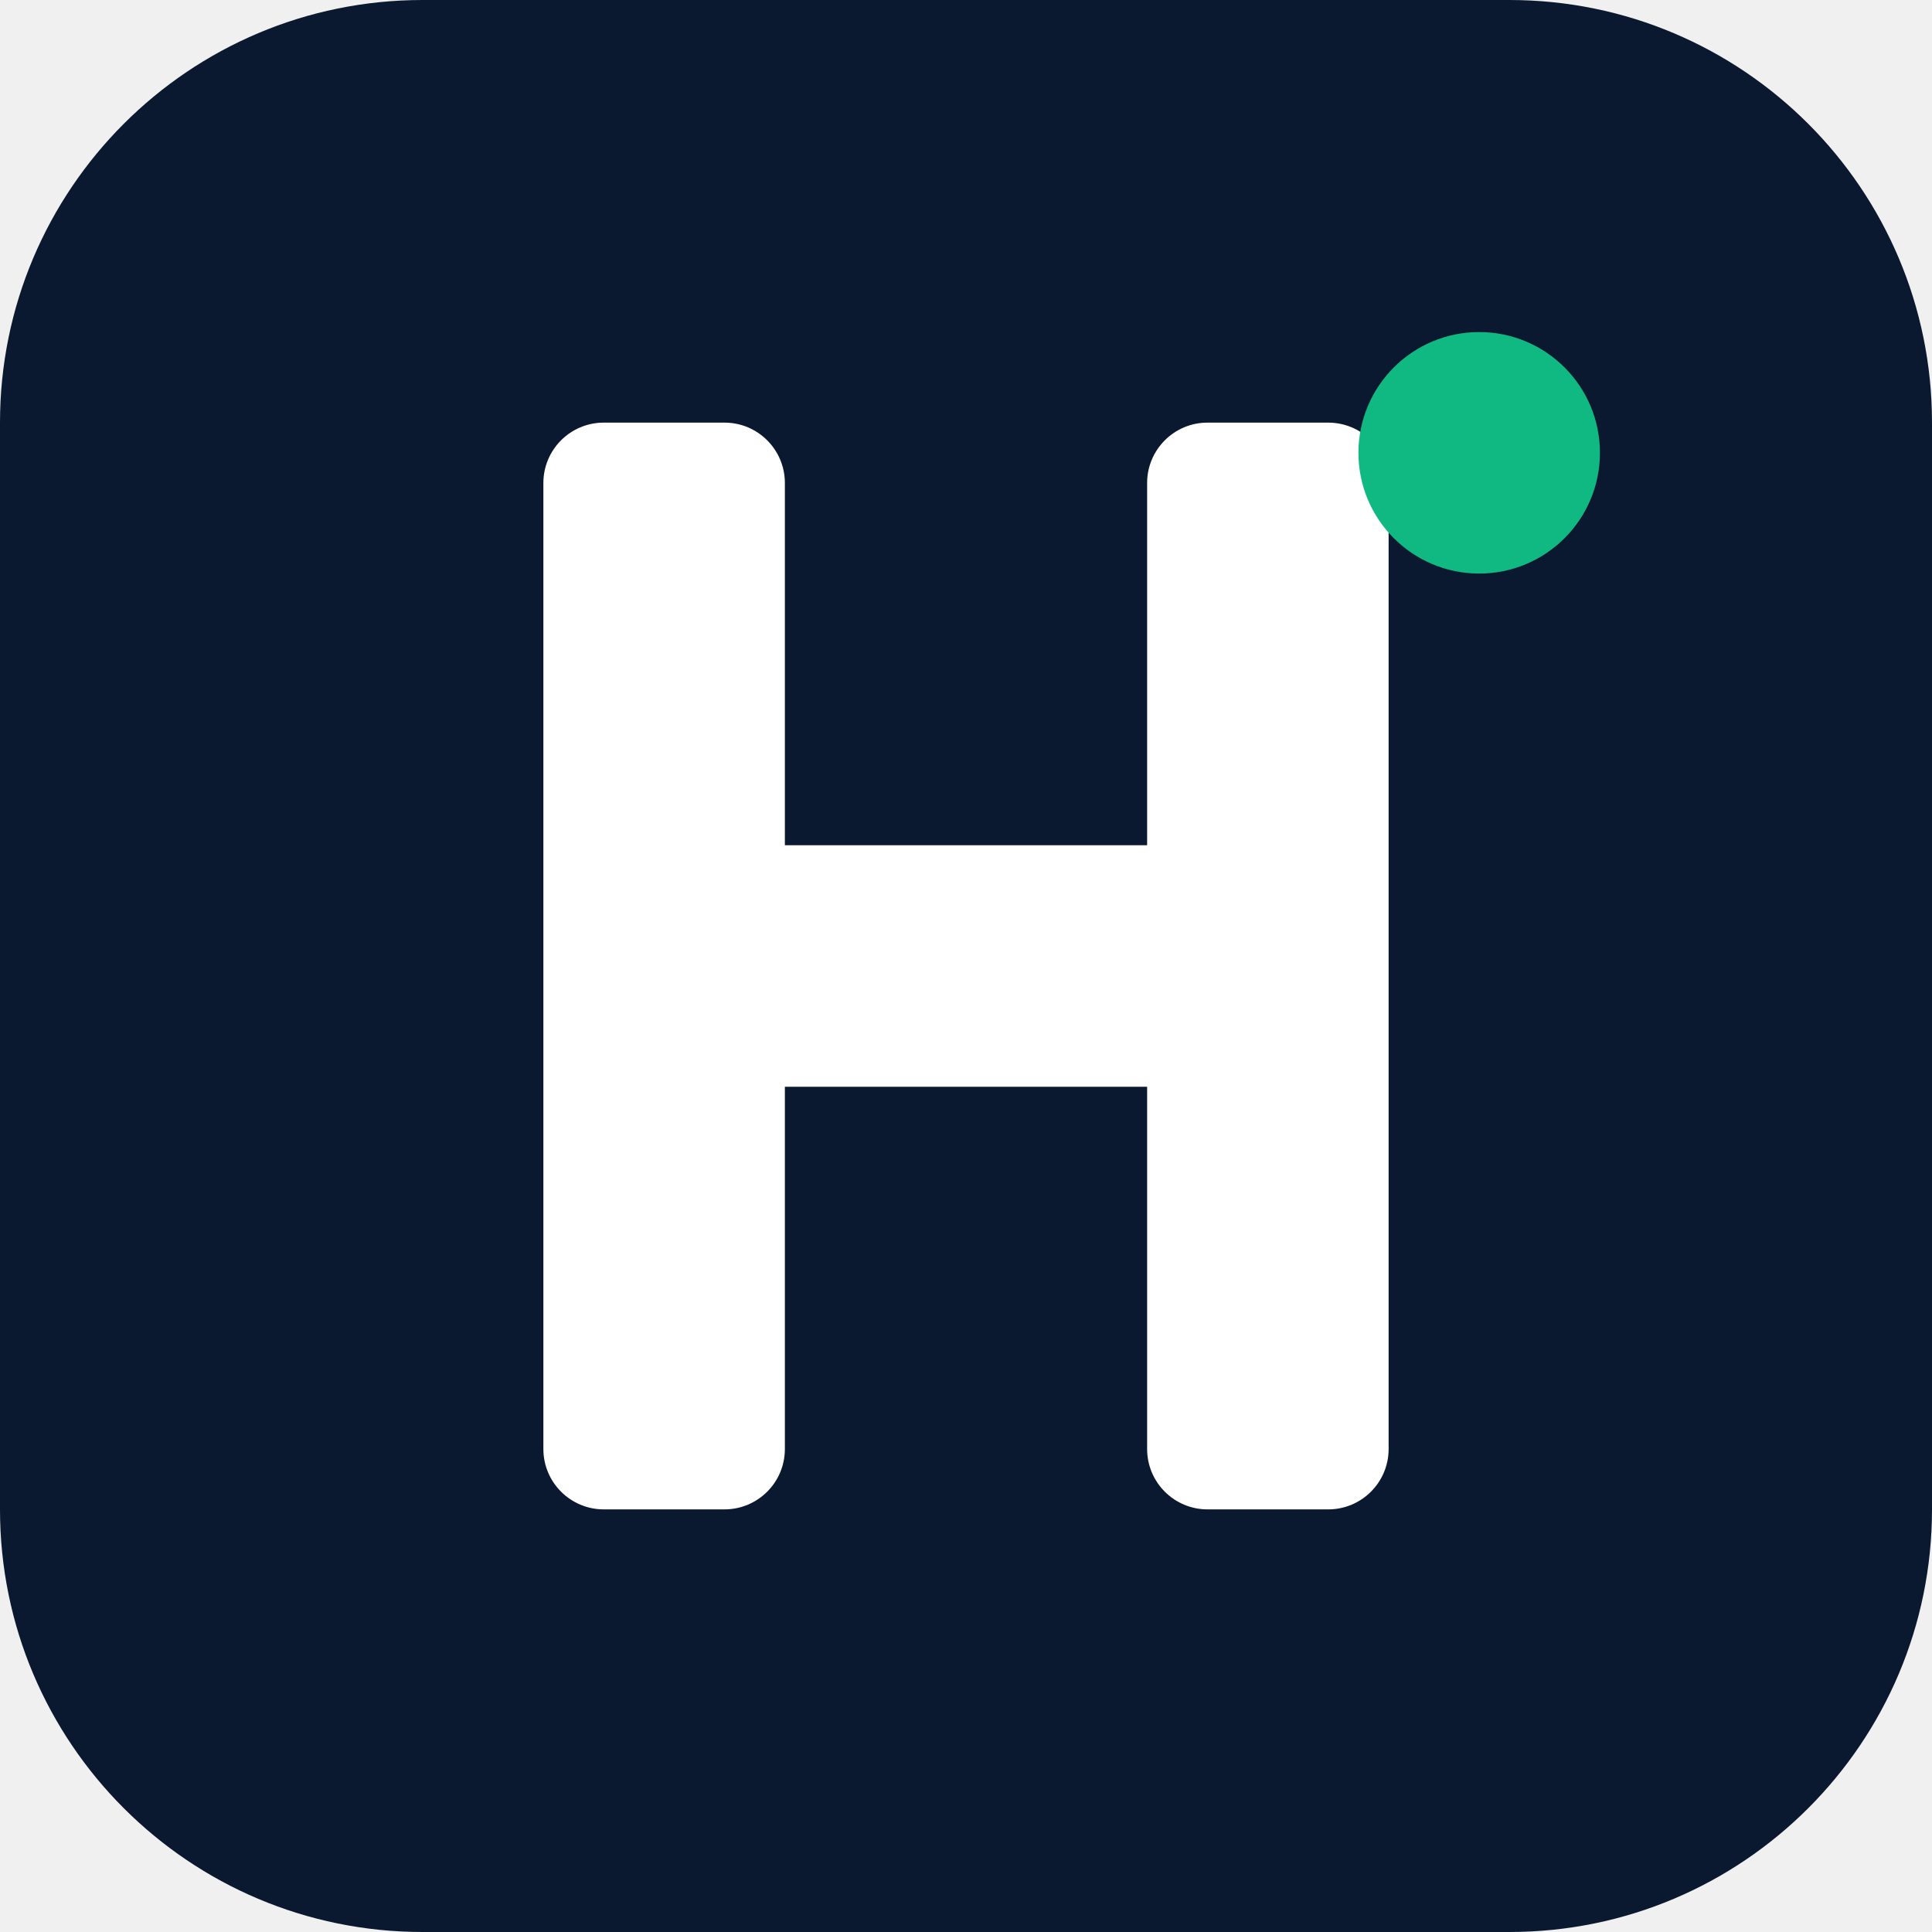
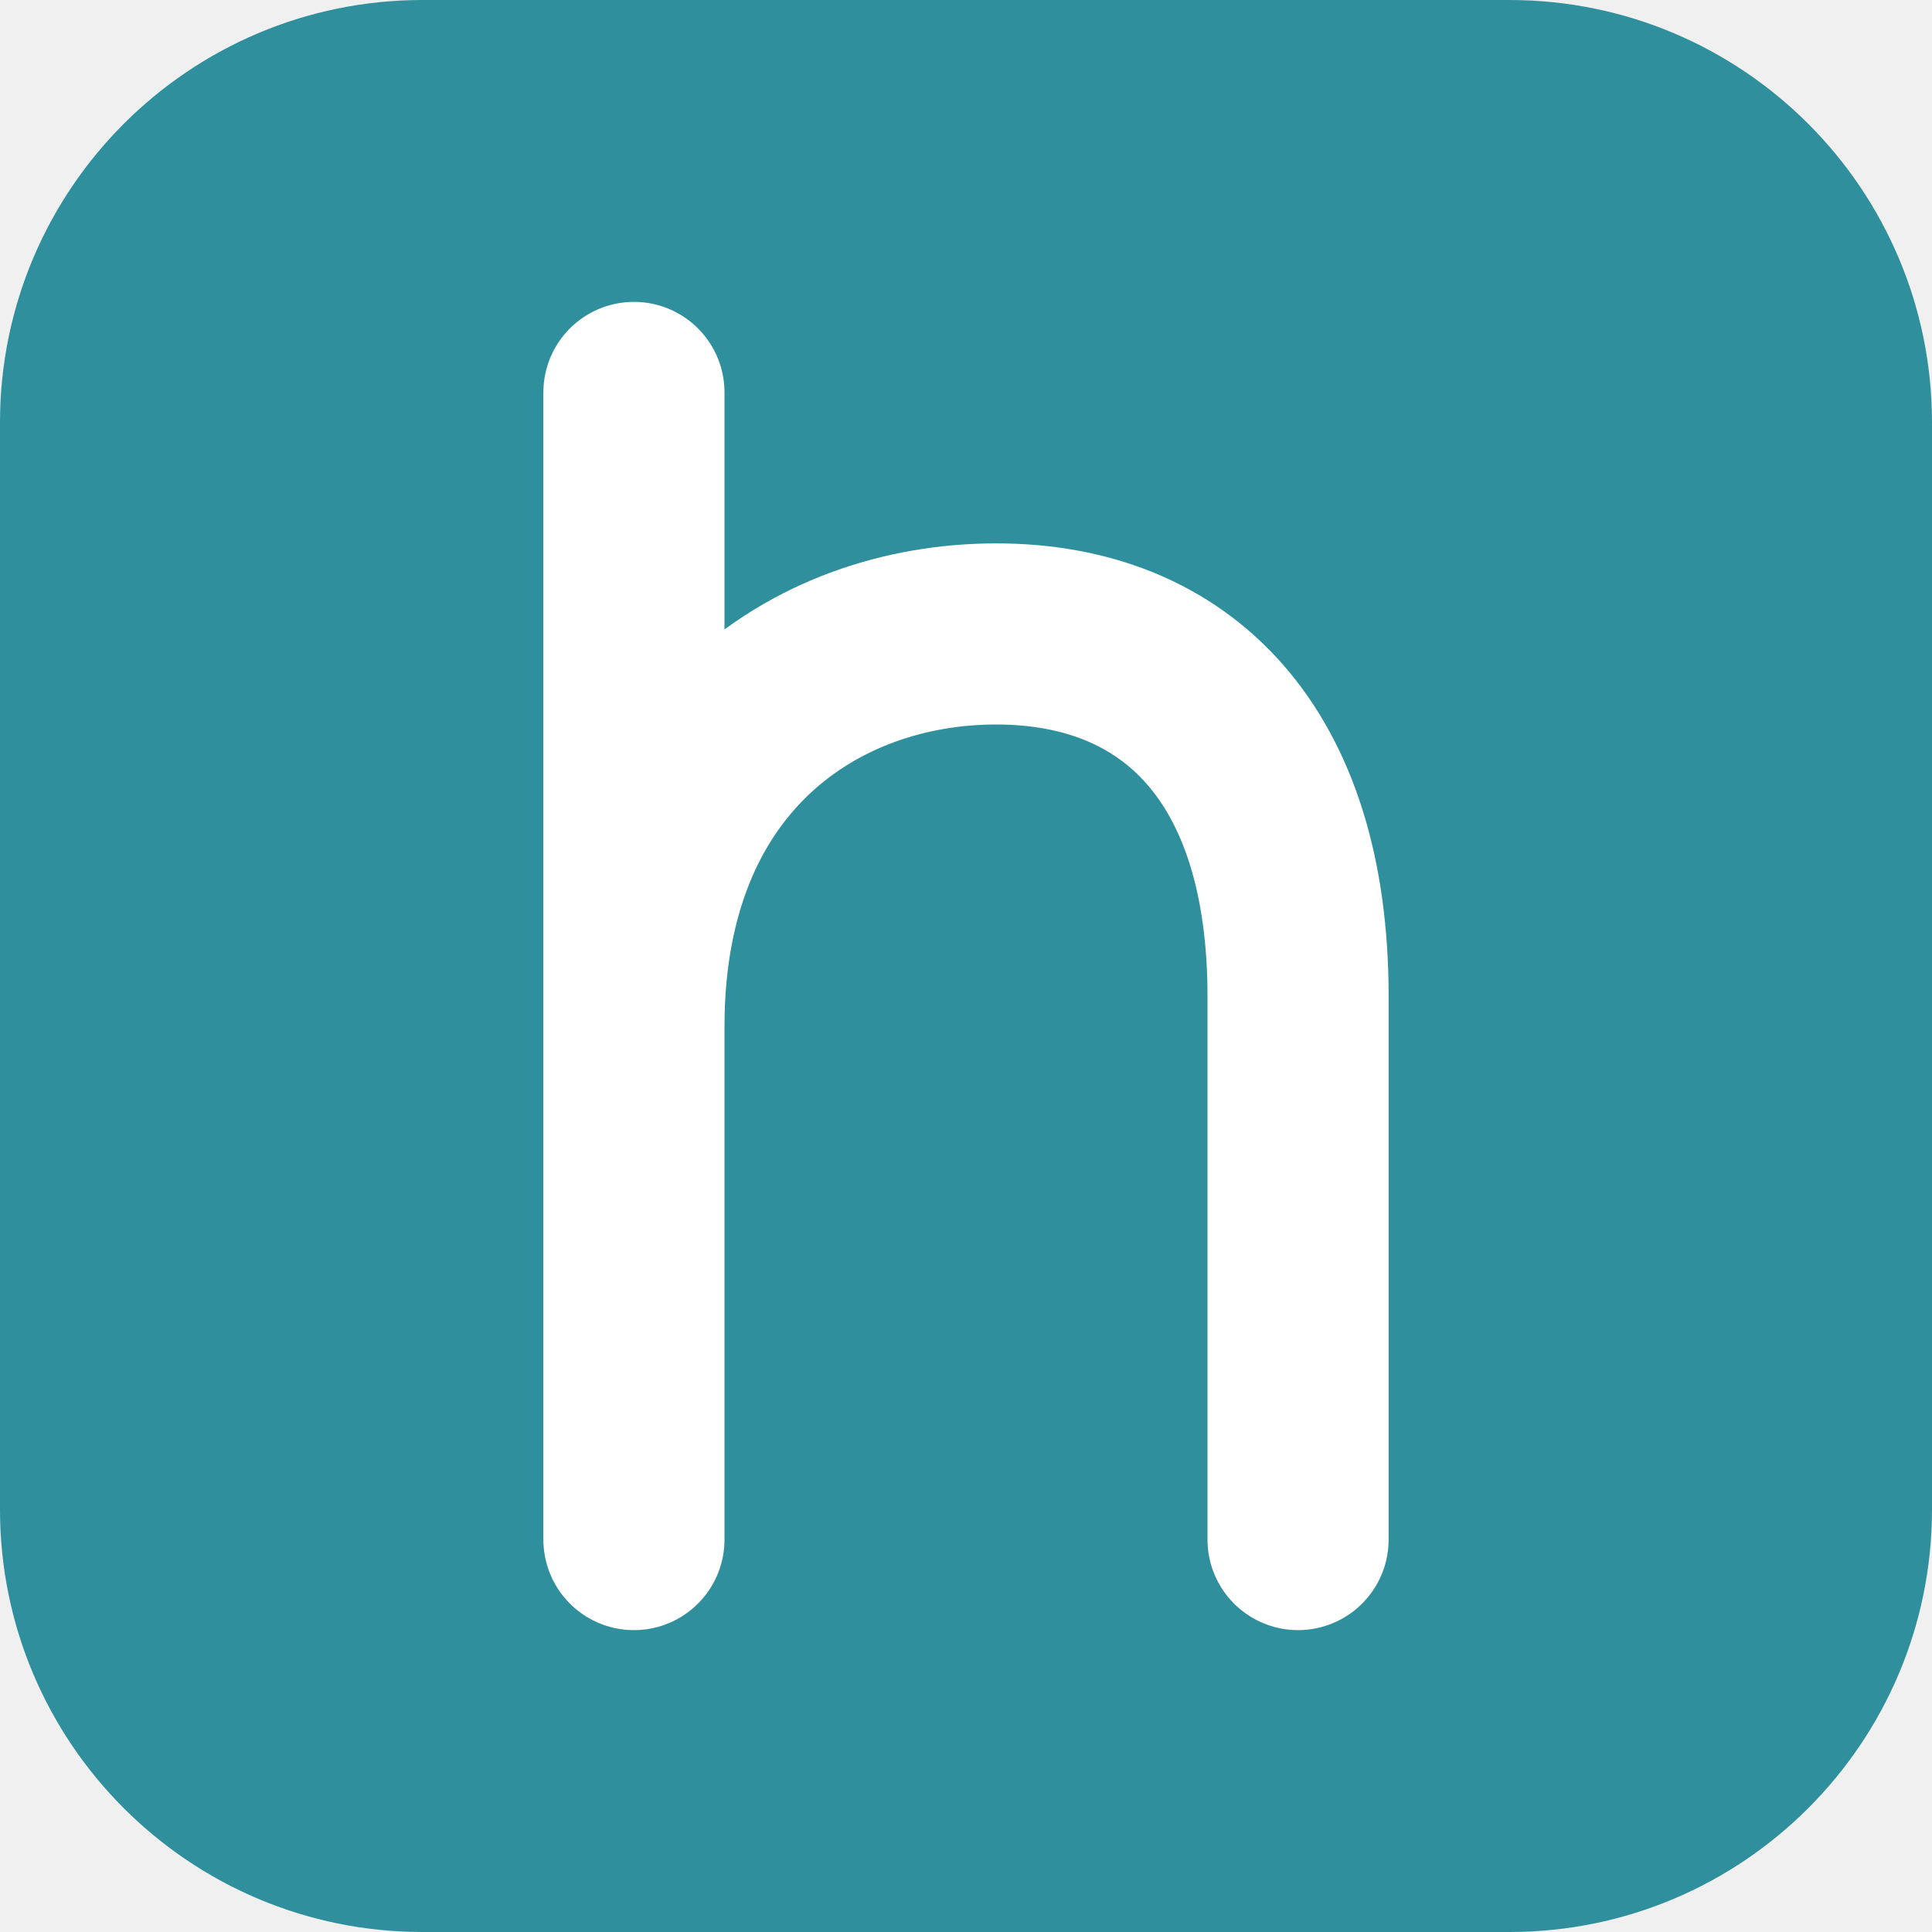
- <svg xmlns="http://www.w3.org/2000/svg" viewBox="0 0 512 512" width="512" height="512">
-   <rect width="512" height="512" rx="112" fill="#0A192F" />
-   <path d="M 144 128             C 144 119.163, 151.163 112, 160 112             L 192 112             C 200.837 112, 208 119.163, 208 128             L 208 224             L 304 224             L 304 128             C 304 119.163, 311.163 112, 320 112             L 352 112             C 360.837 112, 368 119.163, 368 128             L 368 384             C 368 392.837, 360.837 400, 352 400             L 320 400             C 311.163 400, 304 392.837, 304 384             L 304 288             L 208 288             L 208 384             C 208 392.837, 200.837 400, 192 400             L 160 400             C 151.163 400, 144 392.837, 144 384             Z" fill="#FFFFFF" />
-   <circle cx="392" cy="120" r="32" fill="#10B981" />
+ <svg xmlns="http://www.w3.org/2000/svg" viewBox="0 0 64 64">
+   <rect width="64" height="64" rx="14" fill="#2f8f9d" />
+   <path d="M21 13v38M21 34c0-9 6-13 12-13s10 4 10 12v18" fill="none" stroke="#fff" stroke-width="6" stroke-linecap="round" stroke-linejoin="round" />
</svg>
